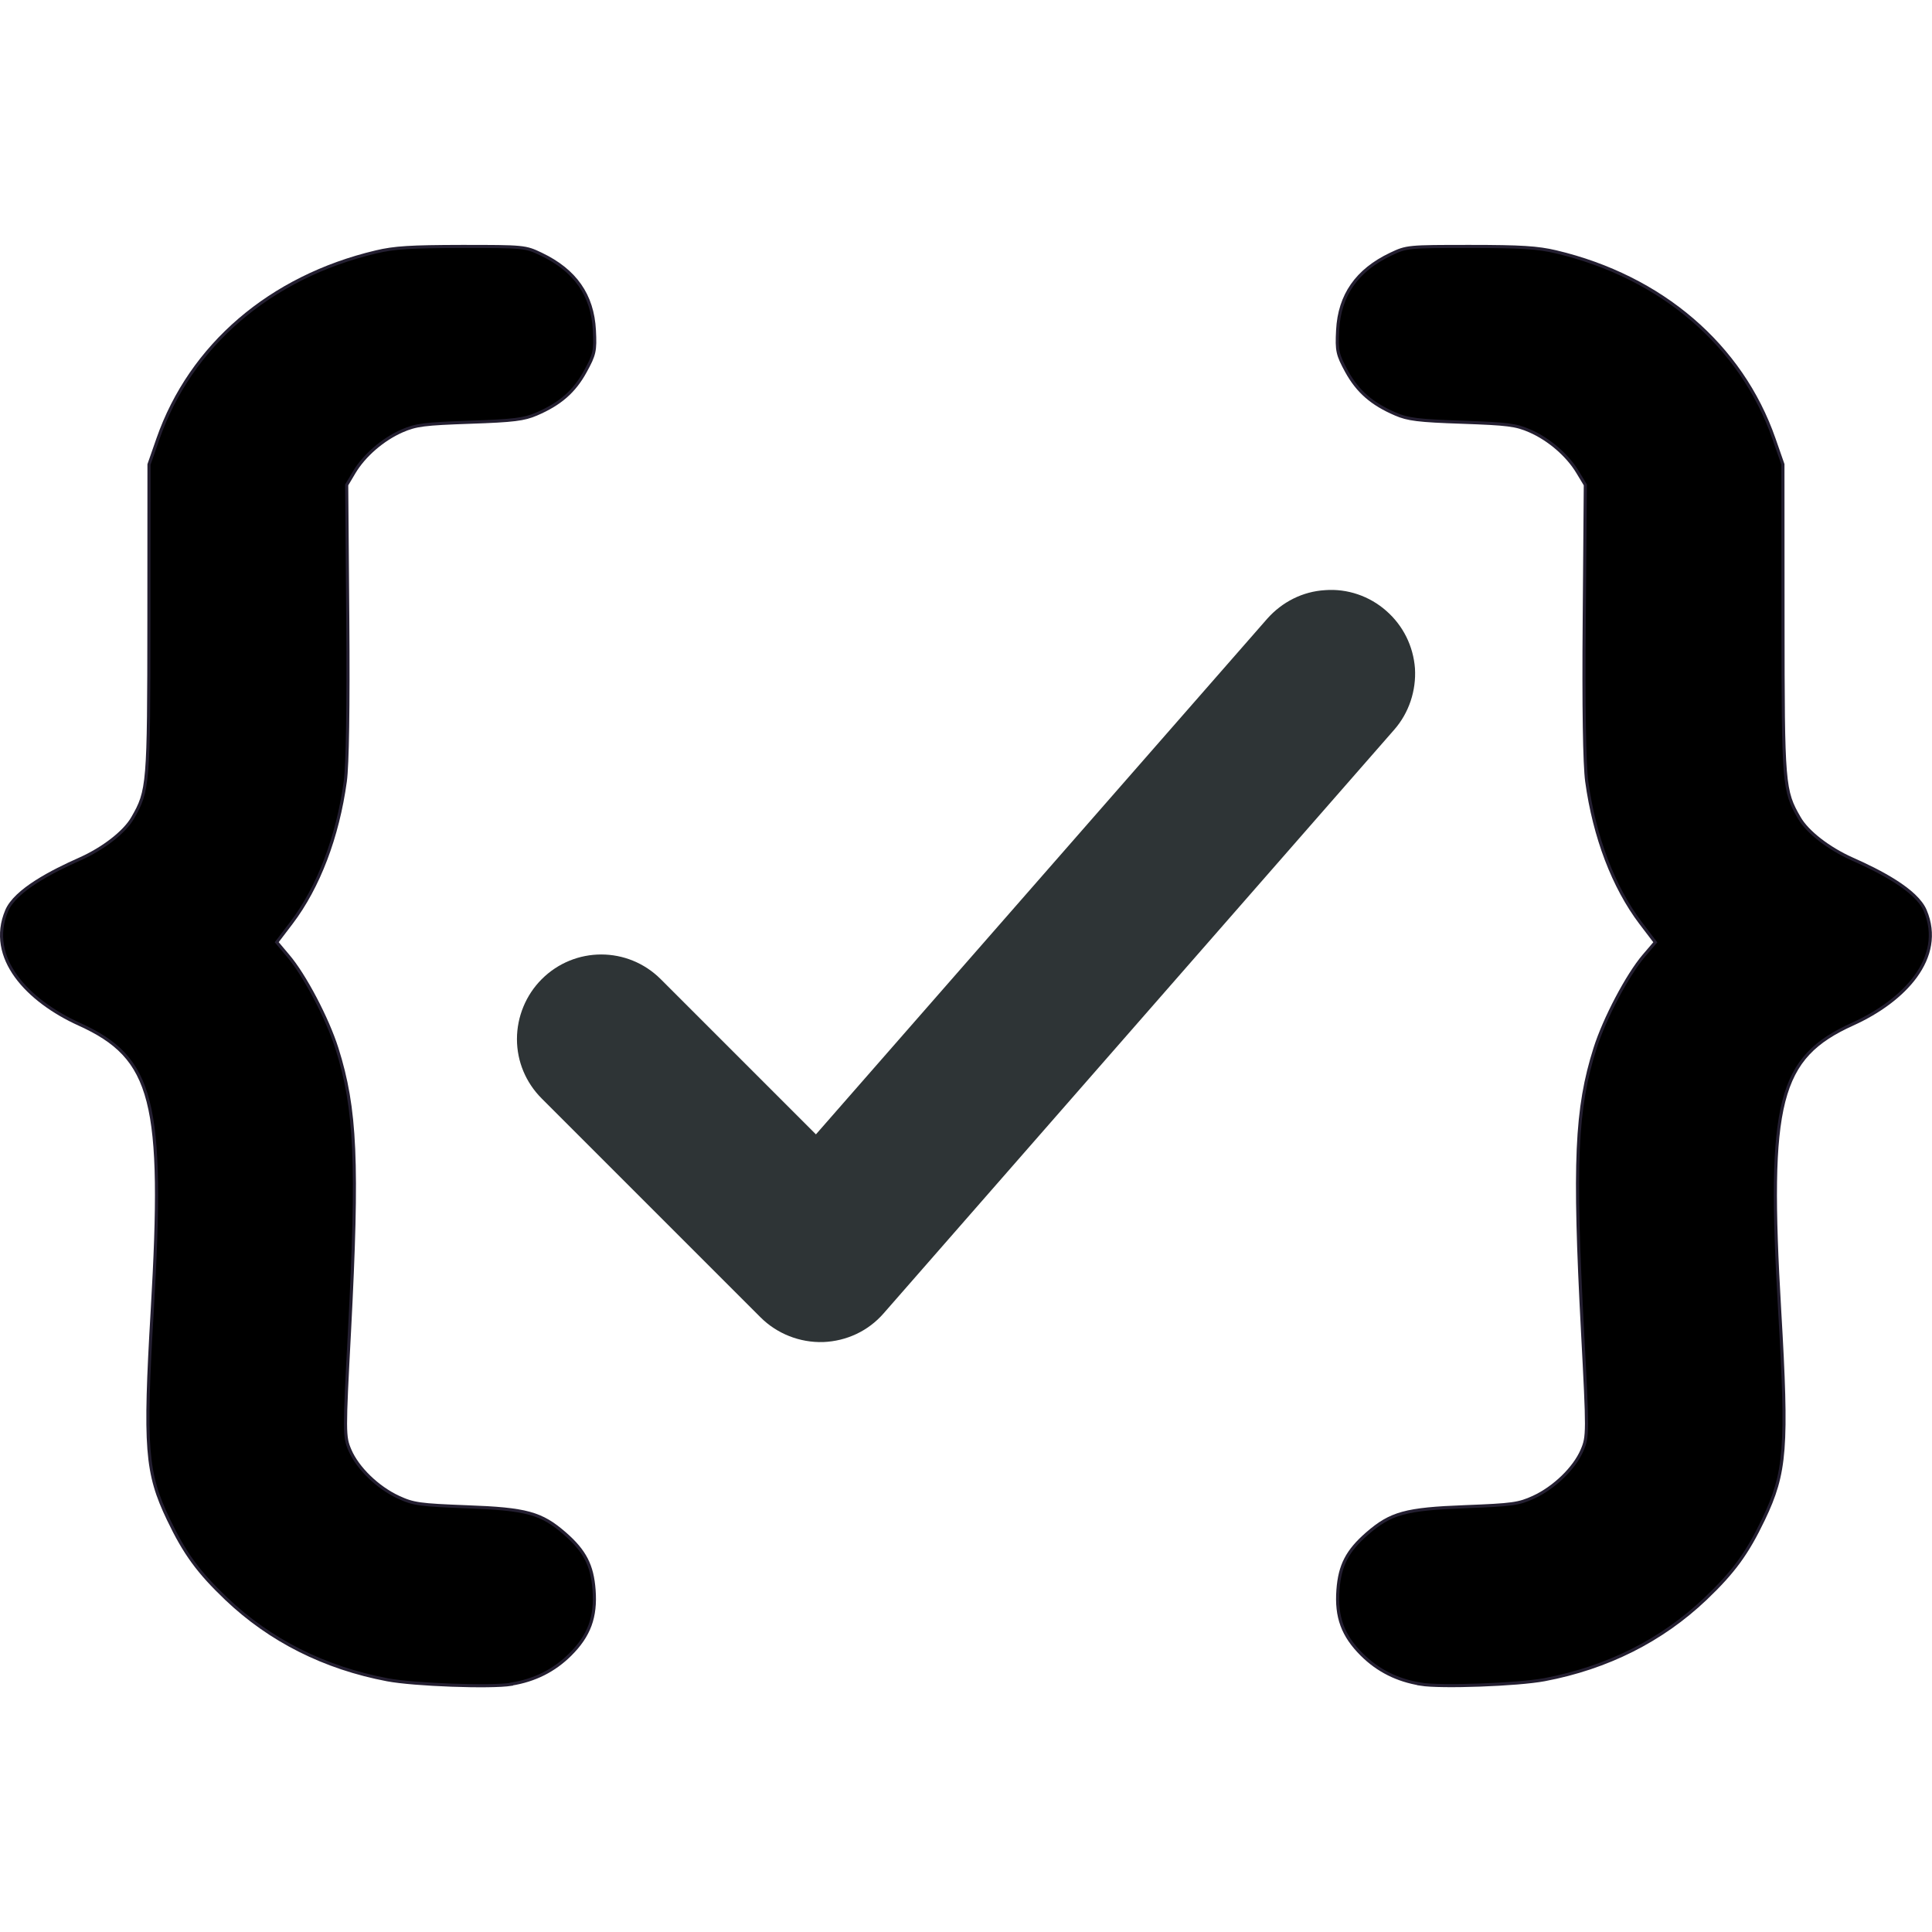
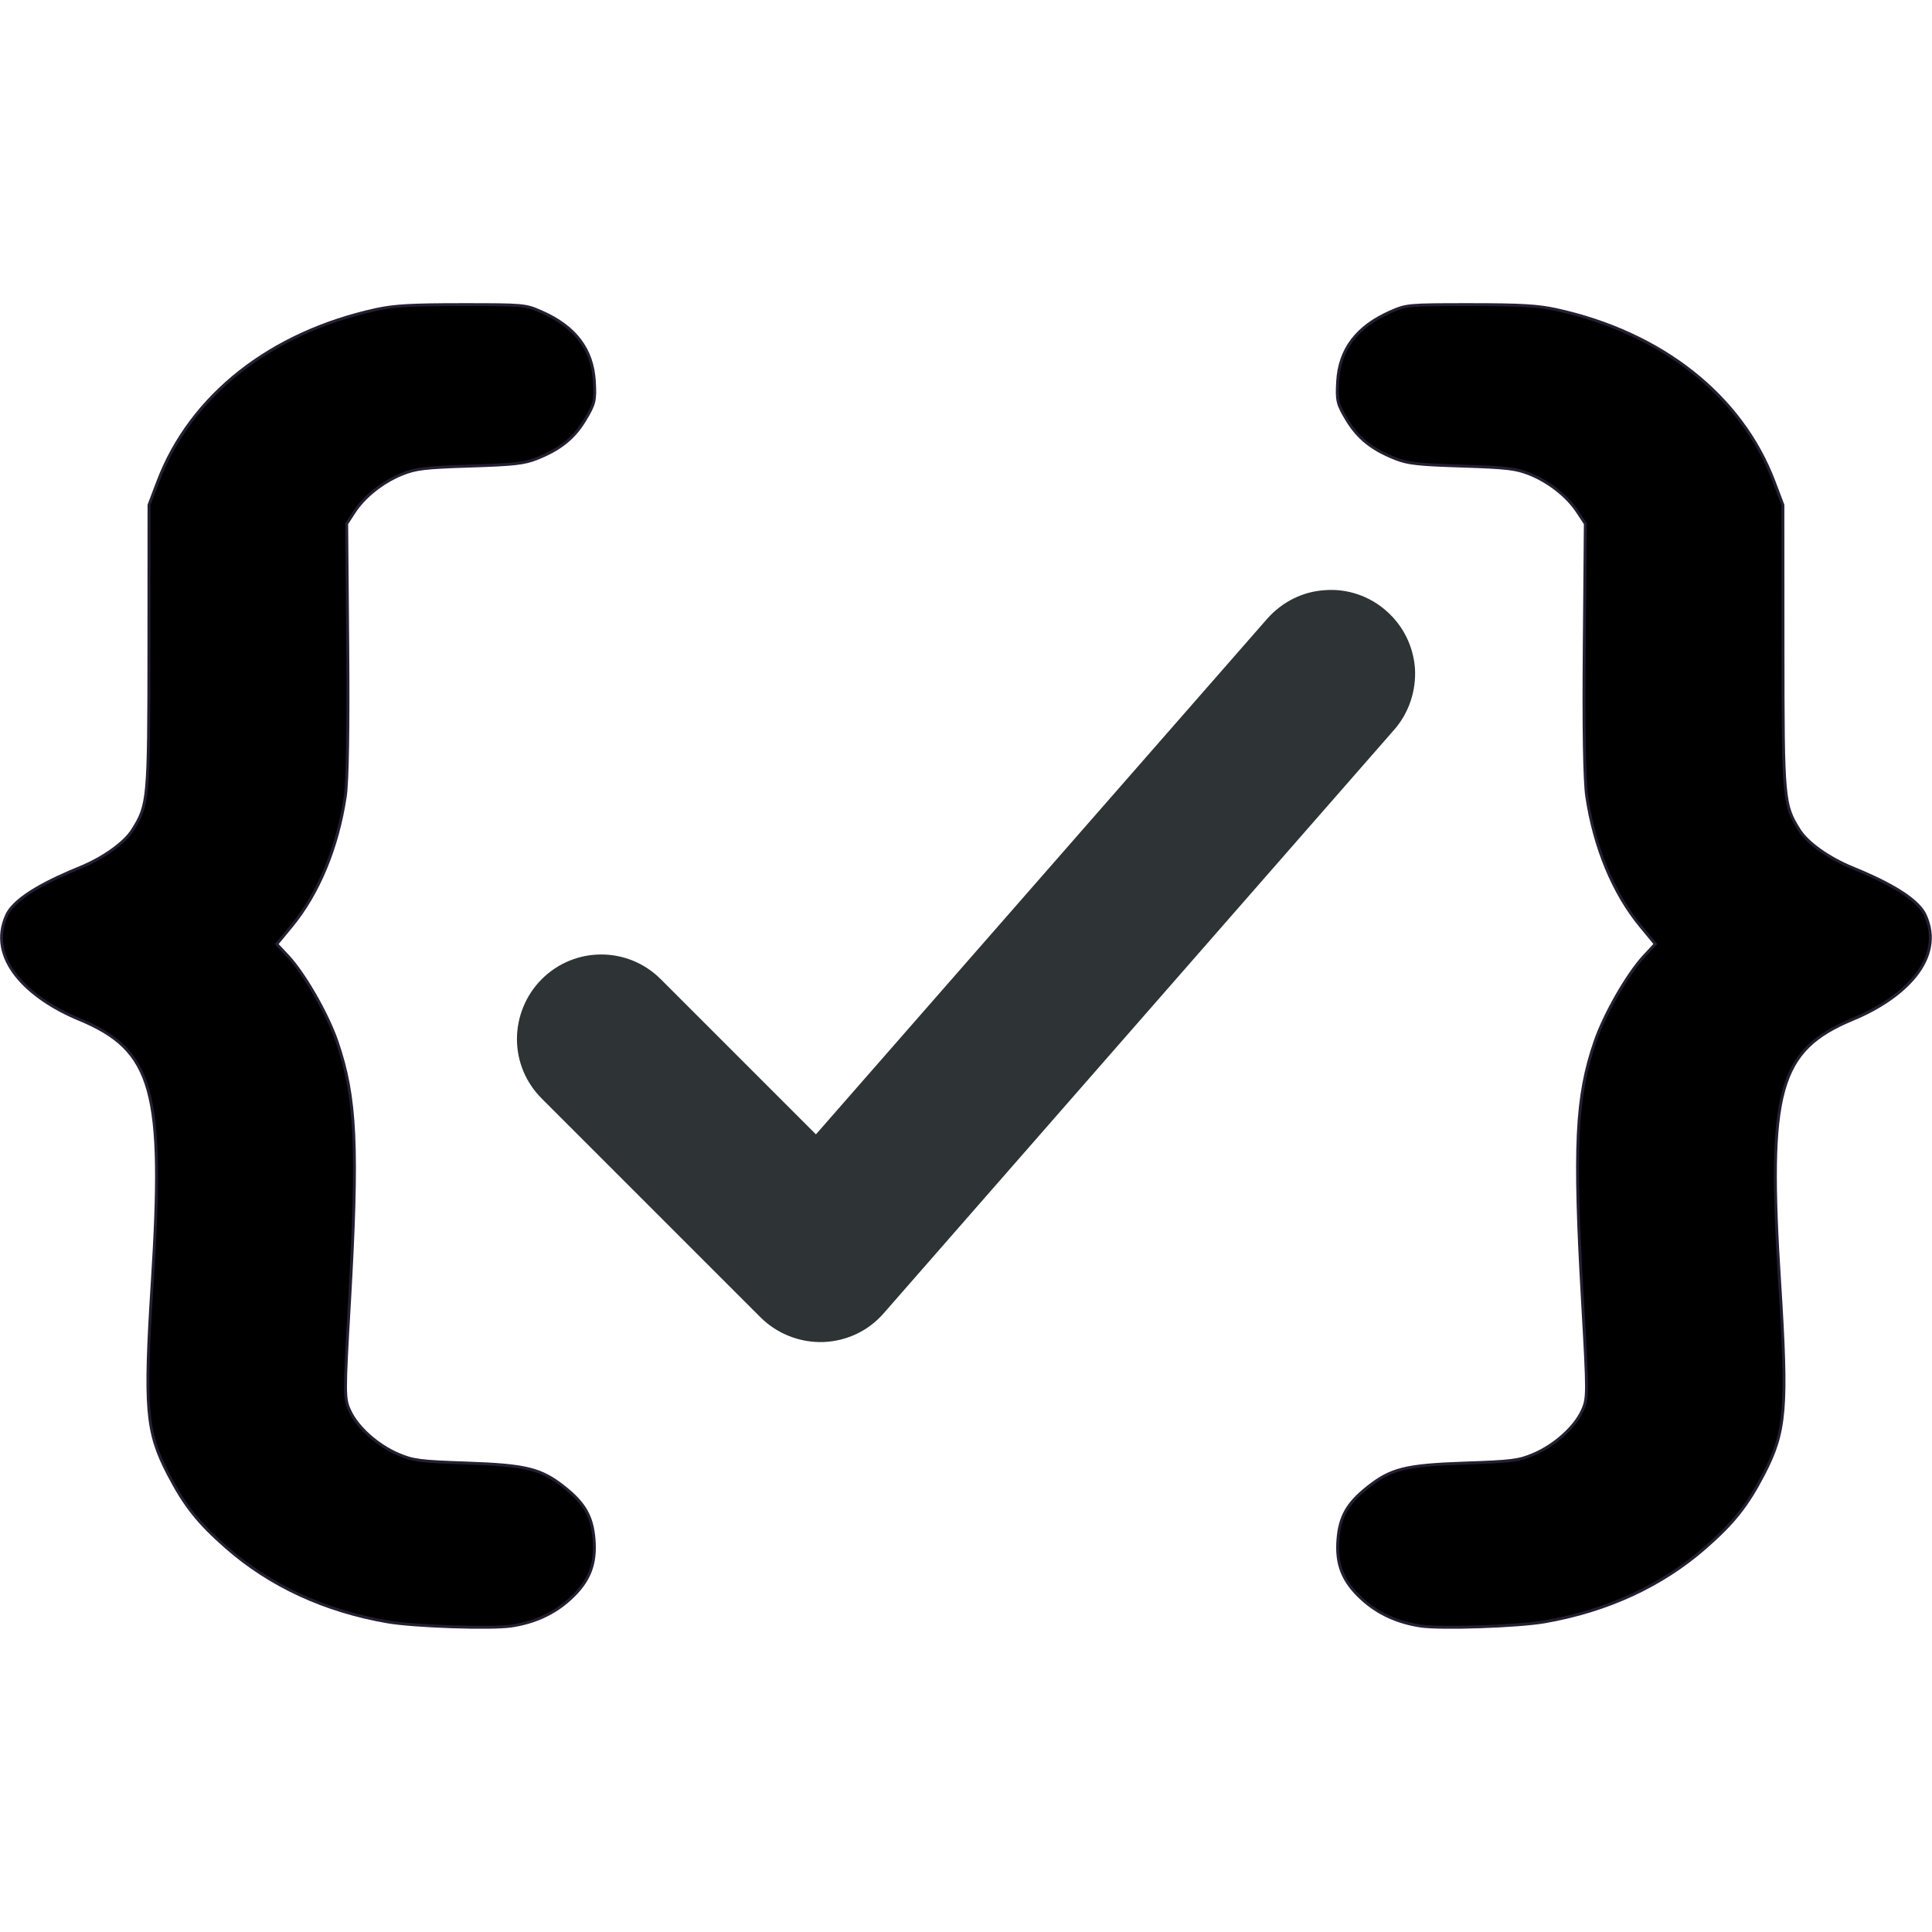
<svg xmlns="http://www.w3.org/2000/svg" id="svg13" width="16" height="16" version="1.1" viewBox="0 0 16 16" xml:space="preserve">
  <defs id="defs9" />
  <g id="g304" fill="#222" transform="translate(-4.207858,-1.794677)">
    <path id="path315" fill="#2e3436" d="m 15.182,6.682 c -0.187,0.011 -0.356,0.098 -0.479,0.236 L 10.965,11.189 9.68,9.904 c -0.273,-0.273 -0.713,-0.273 -0.986,0 -0.131,0.131 -0.205,0.311 -0.205,0.496 0,0.186 0.074,0.361 0.205,0.492 l 1.812,1.812 c 0.136,0.136 0.325,0.211 0.52,0.205 0.193,-0.008 0.372,-0.091 0.5,-0.238 L 15.754,7.838 C 15.877,7.698 15.937,7.513 15.926,7.33 15.912,7.145 15.828,6.976 15.689,6.854 15.55,6.731 15.366,6.668 15.182,6.682 Z" style="stroke-width:150.286;stroke-dasharray:none" />
    <g style="fill:none" id="g309" transform="matrix(0.890278,0,0,0.890278,1.524596,-0.8836625)">
-       <path style="fill:#000000;stroke:#241f31;stroke-width:0.029;paint-order:fill markers stroke" id="path1191" d="m 7.771,18.674 c 0.218,-0.035 0.398,-0.126 0.547,-0.274 0.177,-0.176 0.241,-0.349 0.222,-0.602 -0.017,-0.229 -0.086,-0.362 -0.27,-0.523 C 8.049,17.083 7.913,17.045 7.356,17.025 6.917,17.008 6.859,17 6.721,16.936 6.528,16.847 6.34,16.665 6.269,16.498 6.215,16.372 6.215,16.335 6.265,15.391 6.347,13.822 6.325,13.32 6.148,12.761 6.06,12.483 5.848,12.079 5.694,11.899 L 5.588,11.773 5.725,11.593 C 5.977,11.261 6.155,10.795 6.226,10.277 6.247,10.12 6.255,9.585 6.249,8.776 L 6.239,7.519 6.308,7.403 C 6.402,7.245 6.576,7.095 6.754,7.017 6.885,6.96 6.961,6.951 7.386,6.936 7.794,6.922 7.889,6.91 8.005,6.86 8.224,6.766 8.356,6.651 8.458,6.465 8.545,6.307 8.553,6.273 8.543,6.08 8.526,5.754 8.365,5.524 8.049,5.373 7.901,5.302 7.889,5.301 7.31,5.301 6.834,5.302 6.682,5.311 6.511,5.352 5.528,5.585 4.787,6.221 4.483,7.091 l -0.083,0.238 -8.252e-4,1.447 c -8.767e-4,1.536 -0.005,1.588 -0.152,1.842 -0.075,0.131 -0.273,0.284 -0.49,0.381 -0.257,0.114 -0.6,0.289 -0.681,0.481 -0.185,0.439 0.195,0.838 0.673,1.055 0.692,0.313 0.795,0.718 0.681,2.665 -0.075,1.279 -0.057,1.508 0.15,1.942 0.152,0.318 0.278,0.49 0.539,0.739 0.408,0.388 0.913,0.642 1.498,0.753 0.248,0.047 0.964,0.073 1.154,0.042 z" />
-       <path style="fill:#000000;stroke:#241f31;stroke-width:0.029;paint-order:fill markers stroke" id="path953" d="m 16.229,18.674 c -0.218,-0.035 -0.398,-0.126 -0.547,-0.274 -0.177,-0.176 -0.241,-0.349 -0.222,-0.602 0.017,-0.229 0.086,-0.362 0.27,-0.523 0.221,-0.192 0.358,-0.23 0.914,-0.251 0.439,-0.017 0.497,-0.025 0.635,-0.088 0.193,-0.089 0.381,-0.271 0.452,-0.438 0.054,-0.126 0.054,-0.163 0.004,-1.107 -0.083,-1.57 -0.061,-2.071 0.116,-2.63 0.088,-0.278 0.301,-0.682 0.454,-0.862 l 0.107,-0.125 -0.137,-0.18 C 18.023,11.261 17.845,10.795 17.774,10.277 17.753,10.12 17.744,9.585 17.751,8.776 L 17.761,7.519 17.691,7.403 C 17.597,7.245 17.424,7.095 17.245,7.017 17.115,6.96 17.039,6.951 16.614,6.936 16.206,6.922 16.11,6.91 15.995,6.86 15.776,6.766 15.644,6.651 15.541,6.465 15.455,6.307 15.447,6.273 15.457,6.08 c 0.017,-0.326 0.178,-0.557 0.493,-0.707 0.149,-0.071 0.16,-0.072 0.739,-0.072 0.476,1.373e-4 0.628,0.01 0.799,0.05 0.982,0.233 1.724,0.869 2.028,1.739 l 0.083,0.238 8.26e-4,1.447 c 8.76e-4,1.536 0.005,1.588 0.152,1.842 0.075,0.131 0.273,0.284 0.49,0.381 0.257,0.114 0.6,0.289 0.681,0.481 0.185,0.439 -0.195,0.838 -0.673,1.055 -0.692,0.313 -0.795,0.718 -0.681,2.665 0.075,1.279 0.057,1.508 -0.15,1.942 -0.152,0.318 -0.278,0.49 -0.539,0.739 -0.408,0.388 -0.913,0.642 -1.498,0.753 -0.248,0.047 -0.964,0.073 -1.154,0.042 z" />
+       <path style="fill:#000000;stroke:#241f31;stroke-width:0.027;paint-order:fill markers stroke" id="path1191" d="m 7.771,18.134 c 0.218,-0.033 0.398,-0.116 0.547,-0.252 0.177,-0.162 0.241,-0.321 0.222,-0.554 -0.017,-0.21 -0.086,-0.333 -0.27,-0.48 -0.221,-0.177 -0.358,-0.211 -0.914,-0.23 -0.439,-0.015 -0.497,-0.023 -0.635,-0.081 -0.193,-0.082 -0.381,-0.249 -0.452,-0.403 -0.054,-0.116 -0.054,-0.15 -0.004,-1.018 0.083,-1.443 0.061,-1.904 -0.116,-2.418 -0.088,-0.256 -0.301,-0.627 -0.454,-0.793 L 5.588,11.791 5.725,11.625 C 5.977,11.32 6.155,10.892 6.226,10.416 6.247,10.272 6.255,9.779 6.249,9.036 L 6.239,7.88 6.308,7.774 C 6.402,7.628 6.576,7.491 6.754,7.419 6.885,7.367 6.961,7.358 7.386,7.344 7.794,7.331 7.889,7.321 8.005,7.275 8.224,7.189 8.356,7.083 8.458,6.911 8.545,6.766 8.553,6.735 8.543,6.558 8.526,6.258 8.365,6.046 8.049,5.908 7.901,5.843 7.889,5.842 7.31,5.842 6.834,5.842 6.682,5.851 6.511,5.888 5.528,6.103 4.787,6.687 4.483,7.487 l -0.083,0.219 -8.252e-4,1.33 c -8.767e-4,1.412 -0.005,1.459 -0.152,1.693 -0.075,0.12 -0.273,0.261 -0.49,0.35 -0.257,0.105 -0.6,0.266 -0.681,0.442 -0.185,0.404 0.195,0.771 0.673,0.969 0.692,0.288 0.795,0.66 0.681,2.449 -0.075,1.176 -0.057,1.386 0.15,1.785 0.152,0.292 0.278,0.45 0.539,0.679 0.408,0.357 0.913,0.59 1.498,0.692 0.248,0.043 0.964,0.067 1.154,0.039 z" />
+       <path style="fill:#000000;stroke:#241f31;stroke-width:0.027;paint-order:fill markers stroke" id="path953" d="m 16.229,18.134 c -0.218,-0.033 -0.398,-0.116 -0.547,-0.252 -0.177,-0.162 -0.241,-0.321 -0.222,-0.554 0.017,-0.21 0.086,-0.333 0.27,-0.48 0.221,-0.177 0.358,-0.211 0.914,-0.23 0.439,-0.015 0.497,-0.023 0.635,-0.081 0.193,-0.082 0.381,-0.249 0.452,-0.403 0.054,-0.116 0.054,-0.15 0.004,-1.018 -0.083,-1.443 -0.061,-1.904 0.116,-2.418 0.088,-0.256 0.301,-0.627 0.454,-0.793 l 0.107,-0.115 -0.137,-0.166 C 18.023,11.32 17.845,10.892 17.774,10.416 17.753,10.272 17.744,9.779 17.751,9.036 L 17.761,7.88 17.691,7.774 C 17.597,7.628 17.424,7.491 17.245,7.419 17.115,7.367 17.039,7.358 16.614,7.344 16.206,7.331 16.11,7.321 15.995,7.275 15.776,7.189 15.644,7.083 15.541,6.911 c -0.087,-0.145 -0.094,-0.176 -0.084,-0.353 0.017,-0.3 0.178,-0.512 0.493,-0.65 0.149,-0.065 0.16,-0.066 0.739,-0.066 0.476,1.262e-4 0.628,0.009 0.799,0.046 0.982,0.214 1.724,0.799 2.028,1.599 l 0.083,0.219 8.26e-4,1.33 c 8.76e-4,1.412 0.005,1.459 0.152,1.693 0.075,0.12 0.273,0.261 0.49,0.35 0.257,0.105 0.6,0.266 0.681,0.442 0.185,0.404 -0.195,0.771 -0.673,0.969 -0.692,0.288 -0.795,0.66 -0.681,2.449 0.075,1.176 0.057,1.386 -0.15,1.785 -0.152,0.292 -0.278,0.45 -0.539,0.679 -0.408,0.357 -0.913,0.59 -1.498,0.692 -0.248,0.043 -0.964,0.067 -1.154,0.039 z" />
    </g>
  </g>
</svg>
